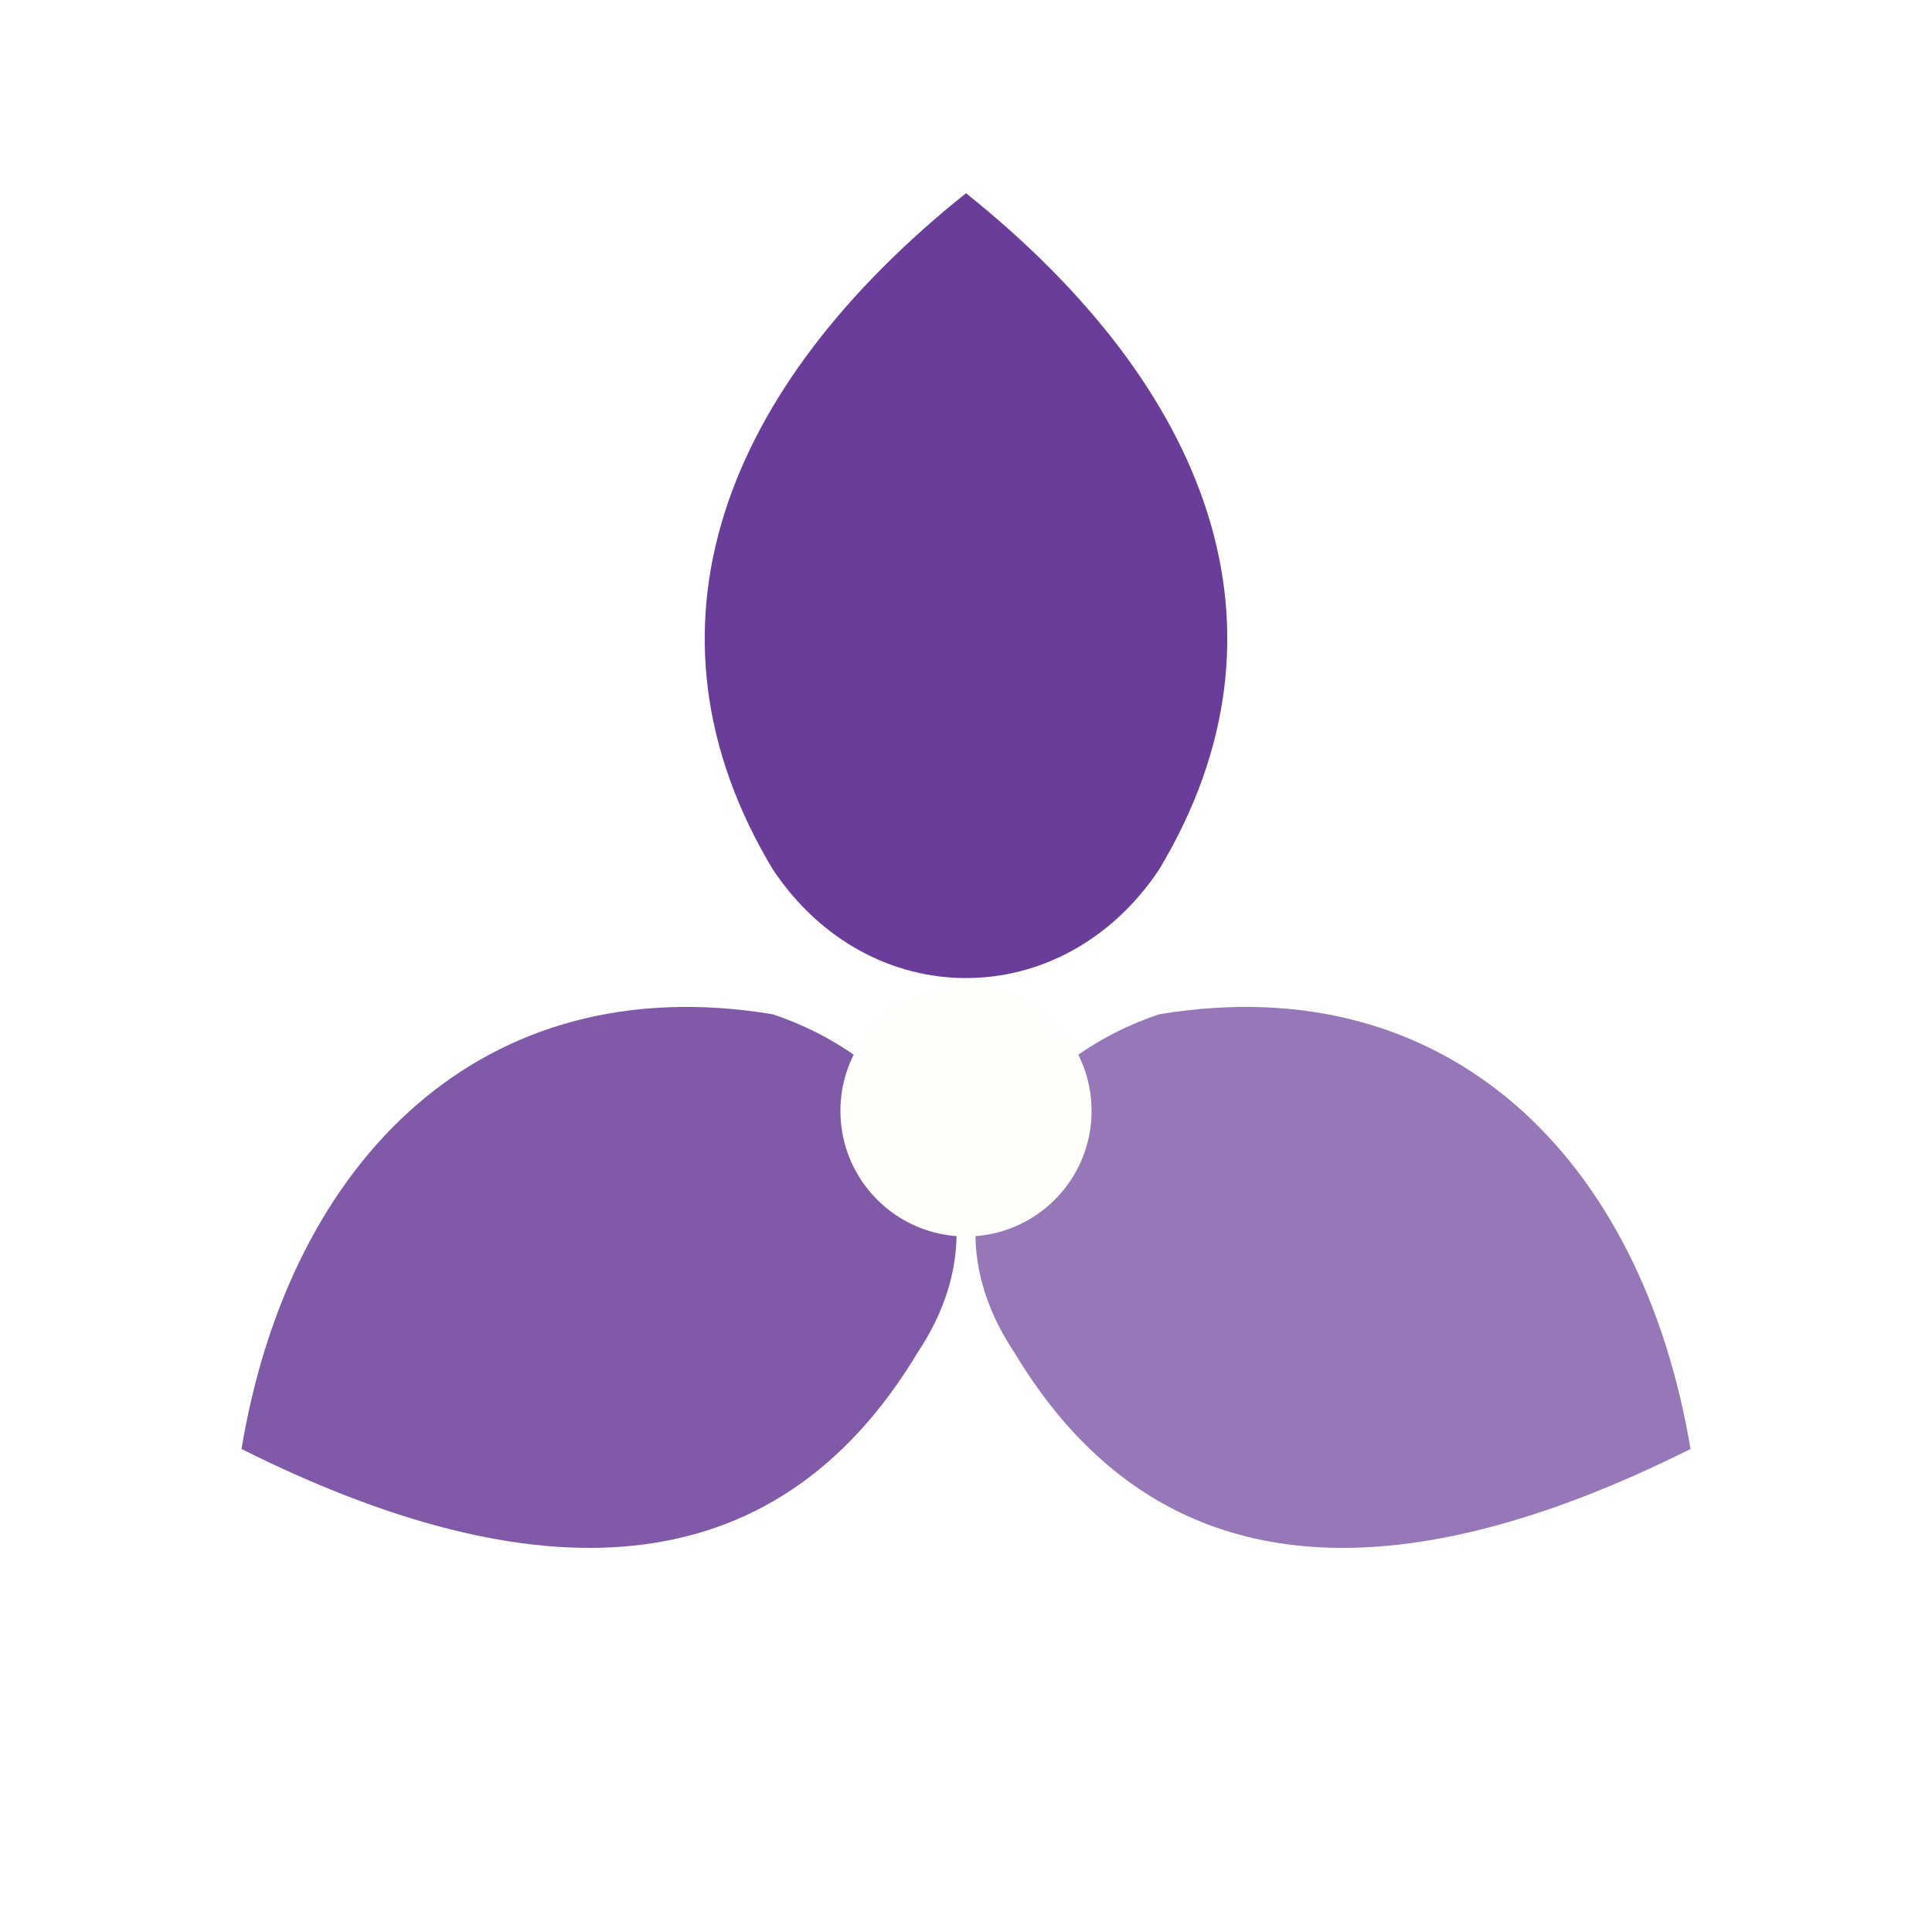
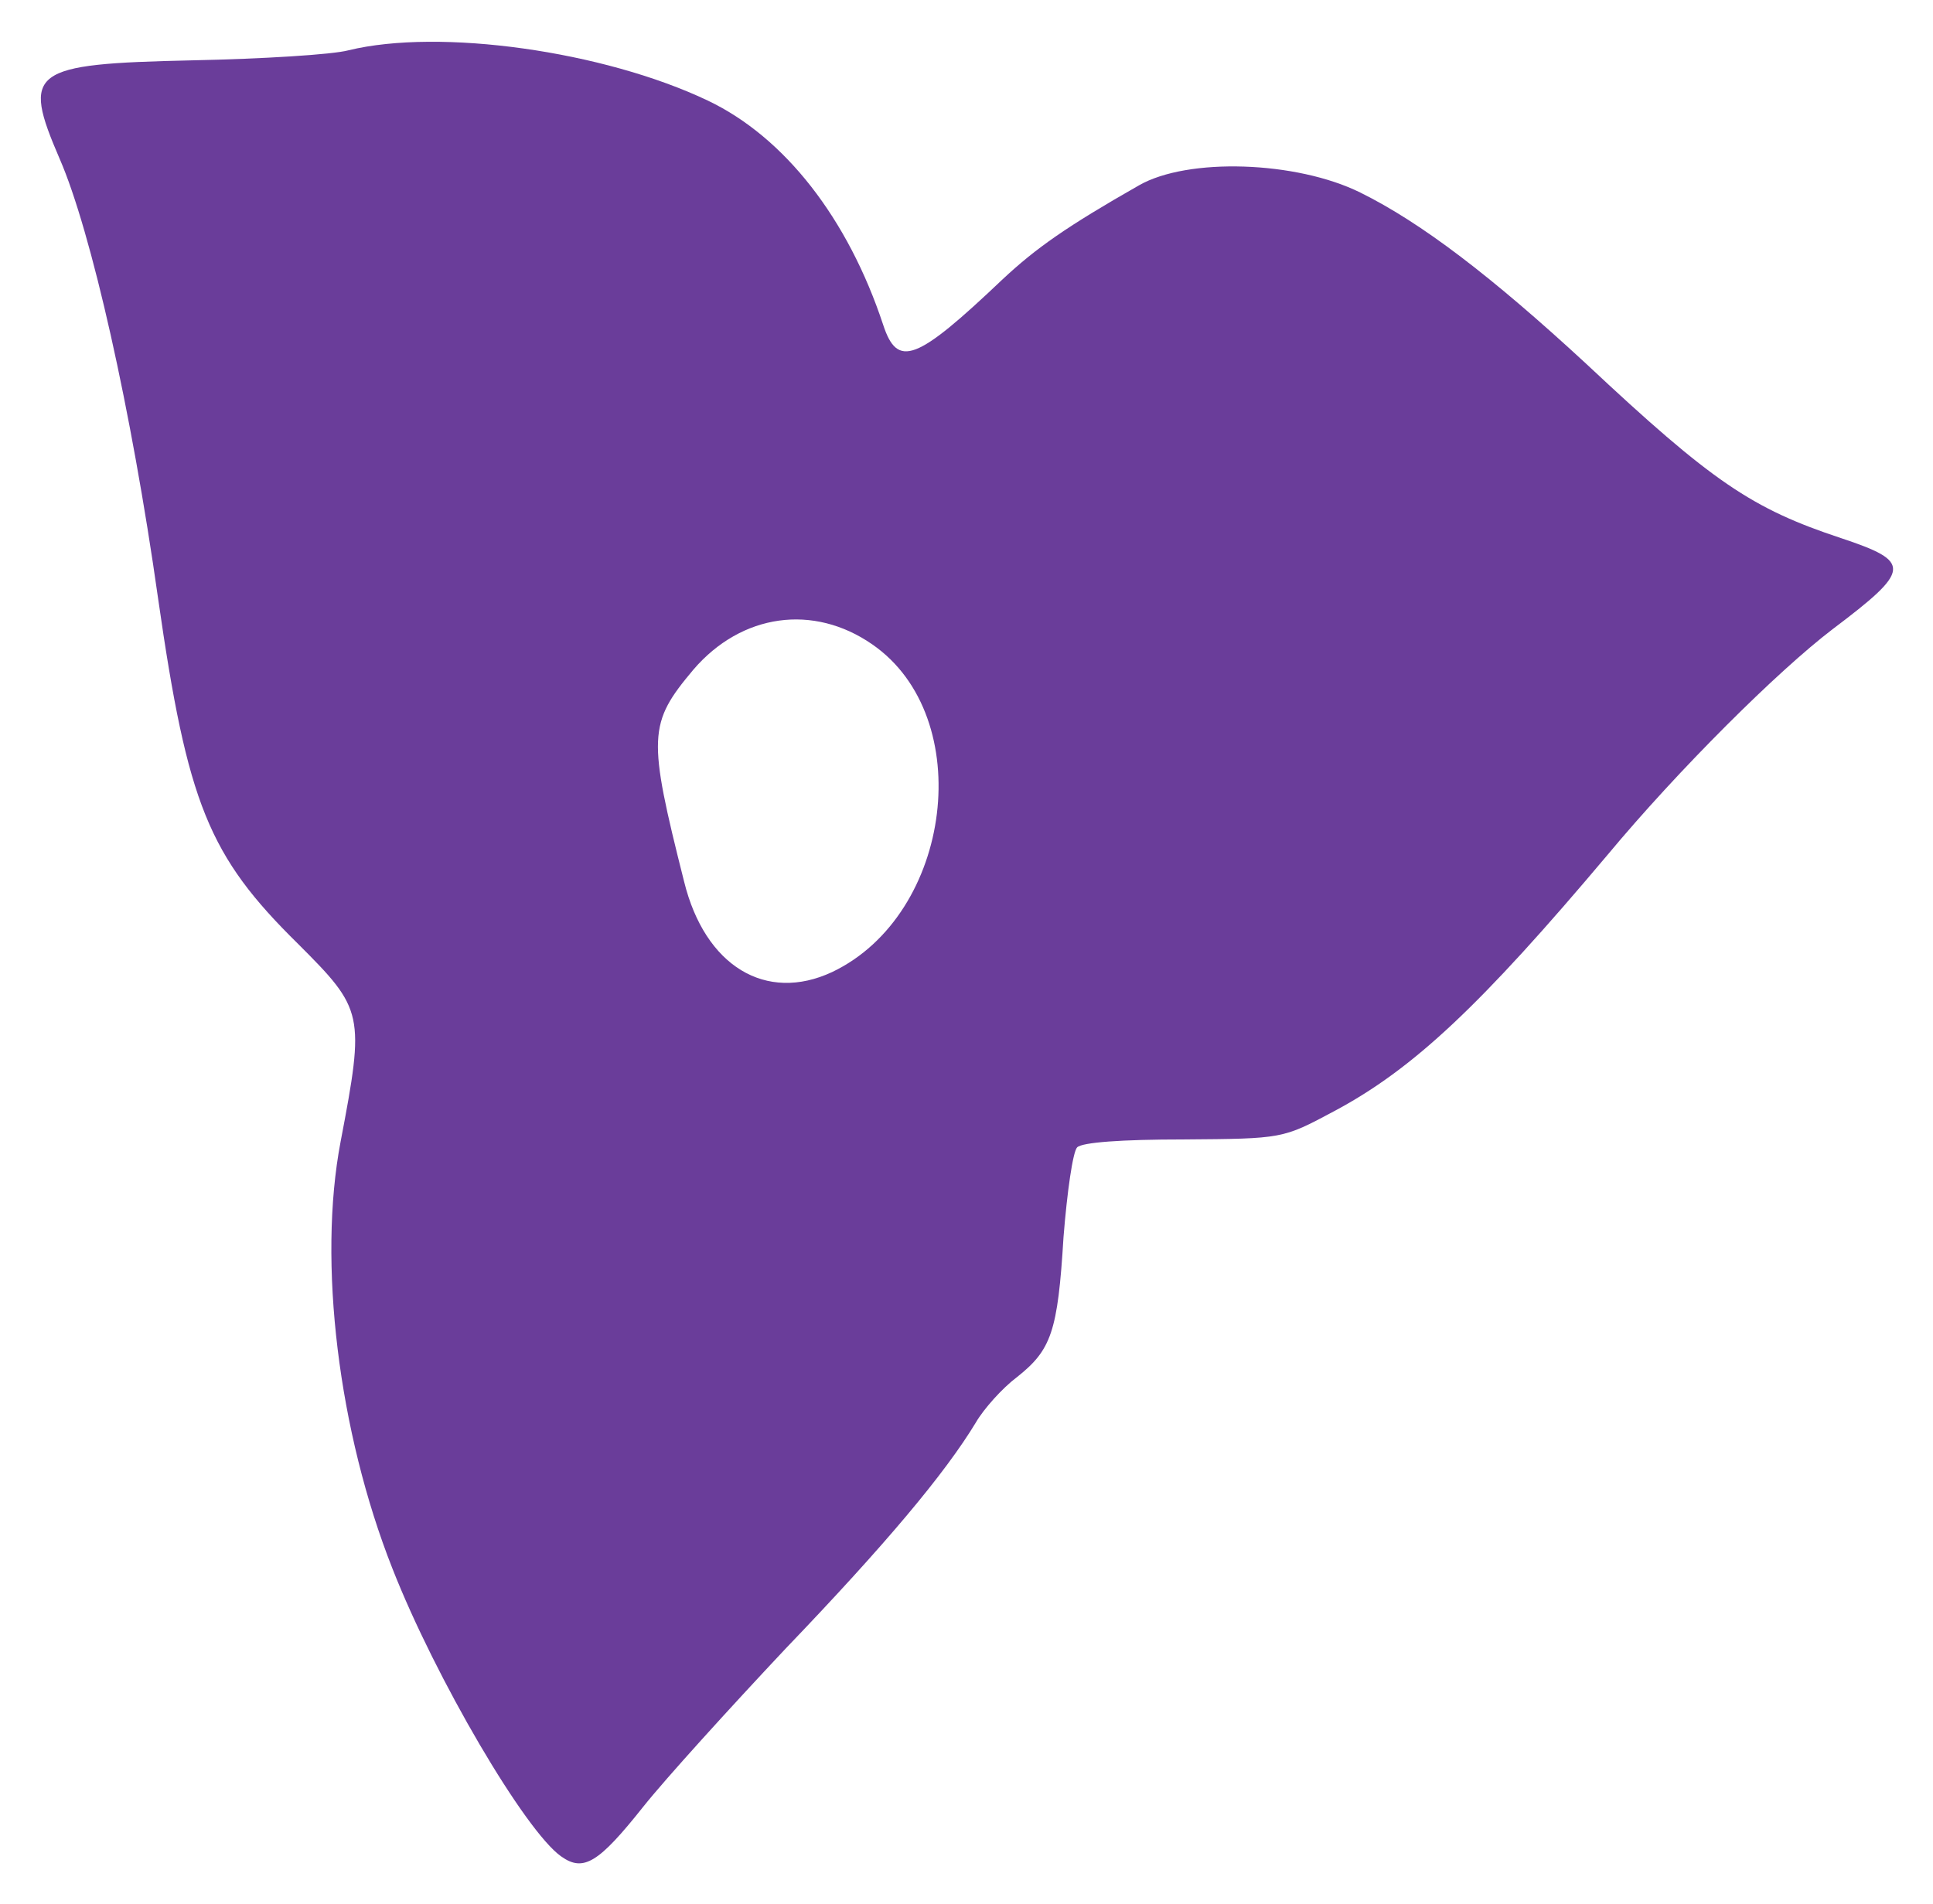
- <svg xmlns="http://www.w3.org/2000/svg" viewBox="0 0 40 40">
-   <g fill="#6a3d9a">
-     <path d="M20 4c5 4 7 9 4 14-2 3-6 3-8 0-3-5-1-10 4-14z" />
-     <path d="M5 30c1-6 5-10 11-9 3 1 5 4 3 7-3 5-8 5-14 2z" opacity=".85" />
-     <path d="M35 30c-6 3-11 3-14-2-2-3 0-6 3-7 6-1 10 3 11 9z" opacity=".7" />
-   </g>
-   <circle cx="20" cy="23" r="2.6" fill="#fffefb" />
+ <svg xmlns="http://www.w3.org/2000/svg" viewBox="13 17 269 265">
+   <path fill="#6a3d9a" fill-rule="evenodd" d="M91.1 275.4C86.1 271.9 73.6 250.6 67.6 235.3C60.1 216.3 57.2 192.7 60.4 175.9C63.8 158.1 63.6 157.5 54.5 148.4C42.0 136.1 39.1 128.9 35.0 100.3C31.3 74.1 25.7 49.2 21.3 39.1C16.0 26.8 17.2 25.9 39.7 25.4C49.5 25.2 59.3 24.6 61.5 24.0C74.2 20.9 97.0 24.1 111.5 31.0C122.2 36.1 131.0 47.4 135.9 62.2C137.9 68.3 140.5 67.3 152.5 55.9C157.2 51.5 161.5 48.5 171.5 42.8C178.3 38.9 193.4 39.4 202.3 43.8C210.8 48.0 220.6 55.5 233.7 67.6C251.3 84.1 256.8 87.8 269.2 91.9C279.1 95.2 279.0 96.3 268.0 104.6C260.4 110.4 246.6 124.1 236.7 136.0C219.1 156.9 209.7 165.8 198.6 171.7C191.5 175.5 191.5 175.5 177.7 175.6C169.1 175.6 163.6 176.0 162.9 176.7C162.3 177.3 161.5 182.9 161.0 189.2C160.2 202.4 159.3 204.9 154.5 208.7C152.5 210.2 149.9 213.1 148.8 215.0C144.5 222.1 136.3 231.9 122.3 246.5C114.5 254.8 105.6 264.6 102.5 268.5C96.3 276.3 94.2 277.6 91.1 275.4ZM128.8 152.3C145.6 144.3 149.0 116.8 134.4 106.7C126.2 101.0 116.2 102.4 109.5 110.2C103.2 117.7 103.1 119.5 108.2 139.7C111.1 151.5 119.6 156.6 128.8 152.3Z" />
</svg>
